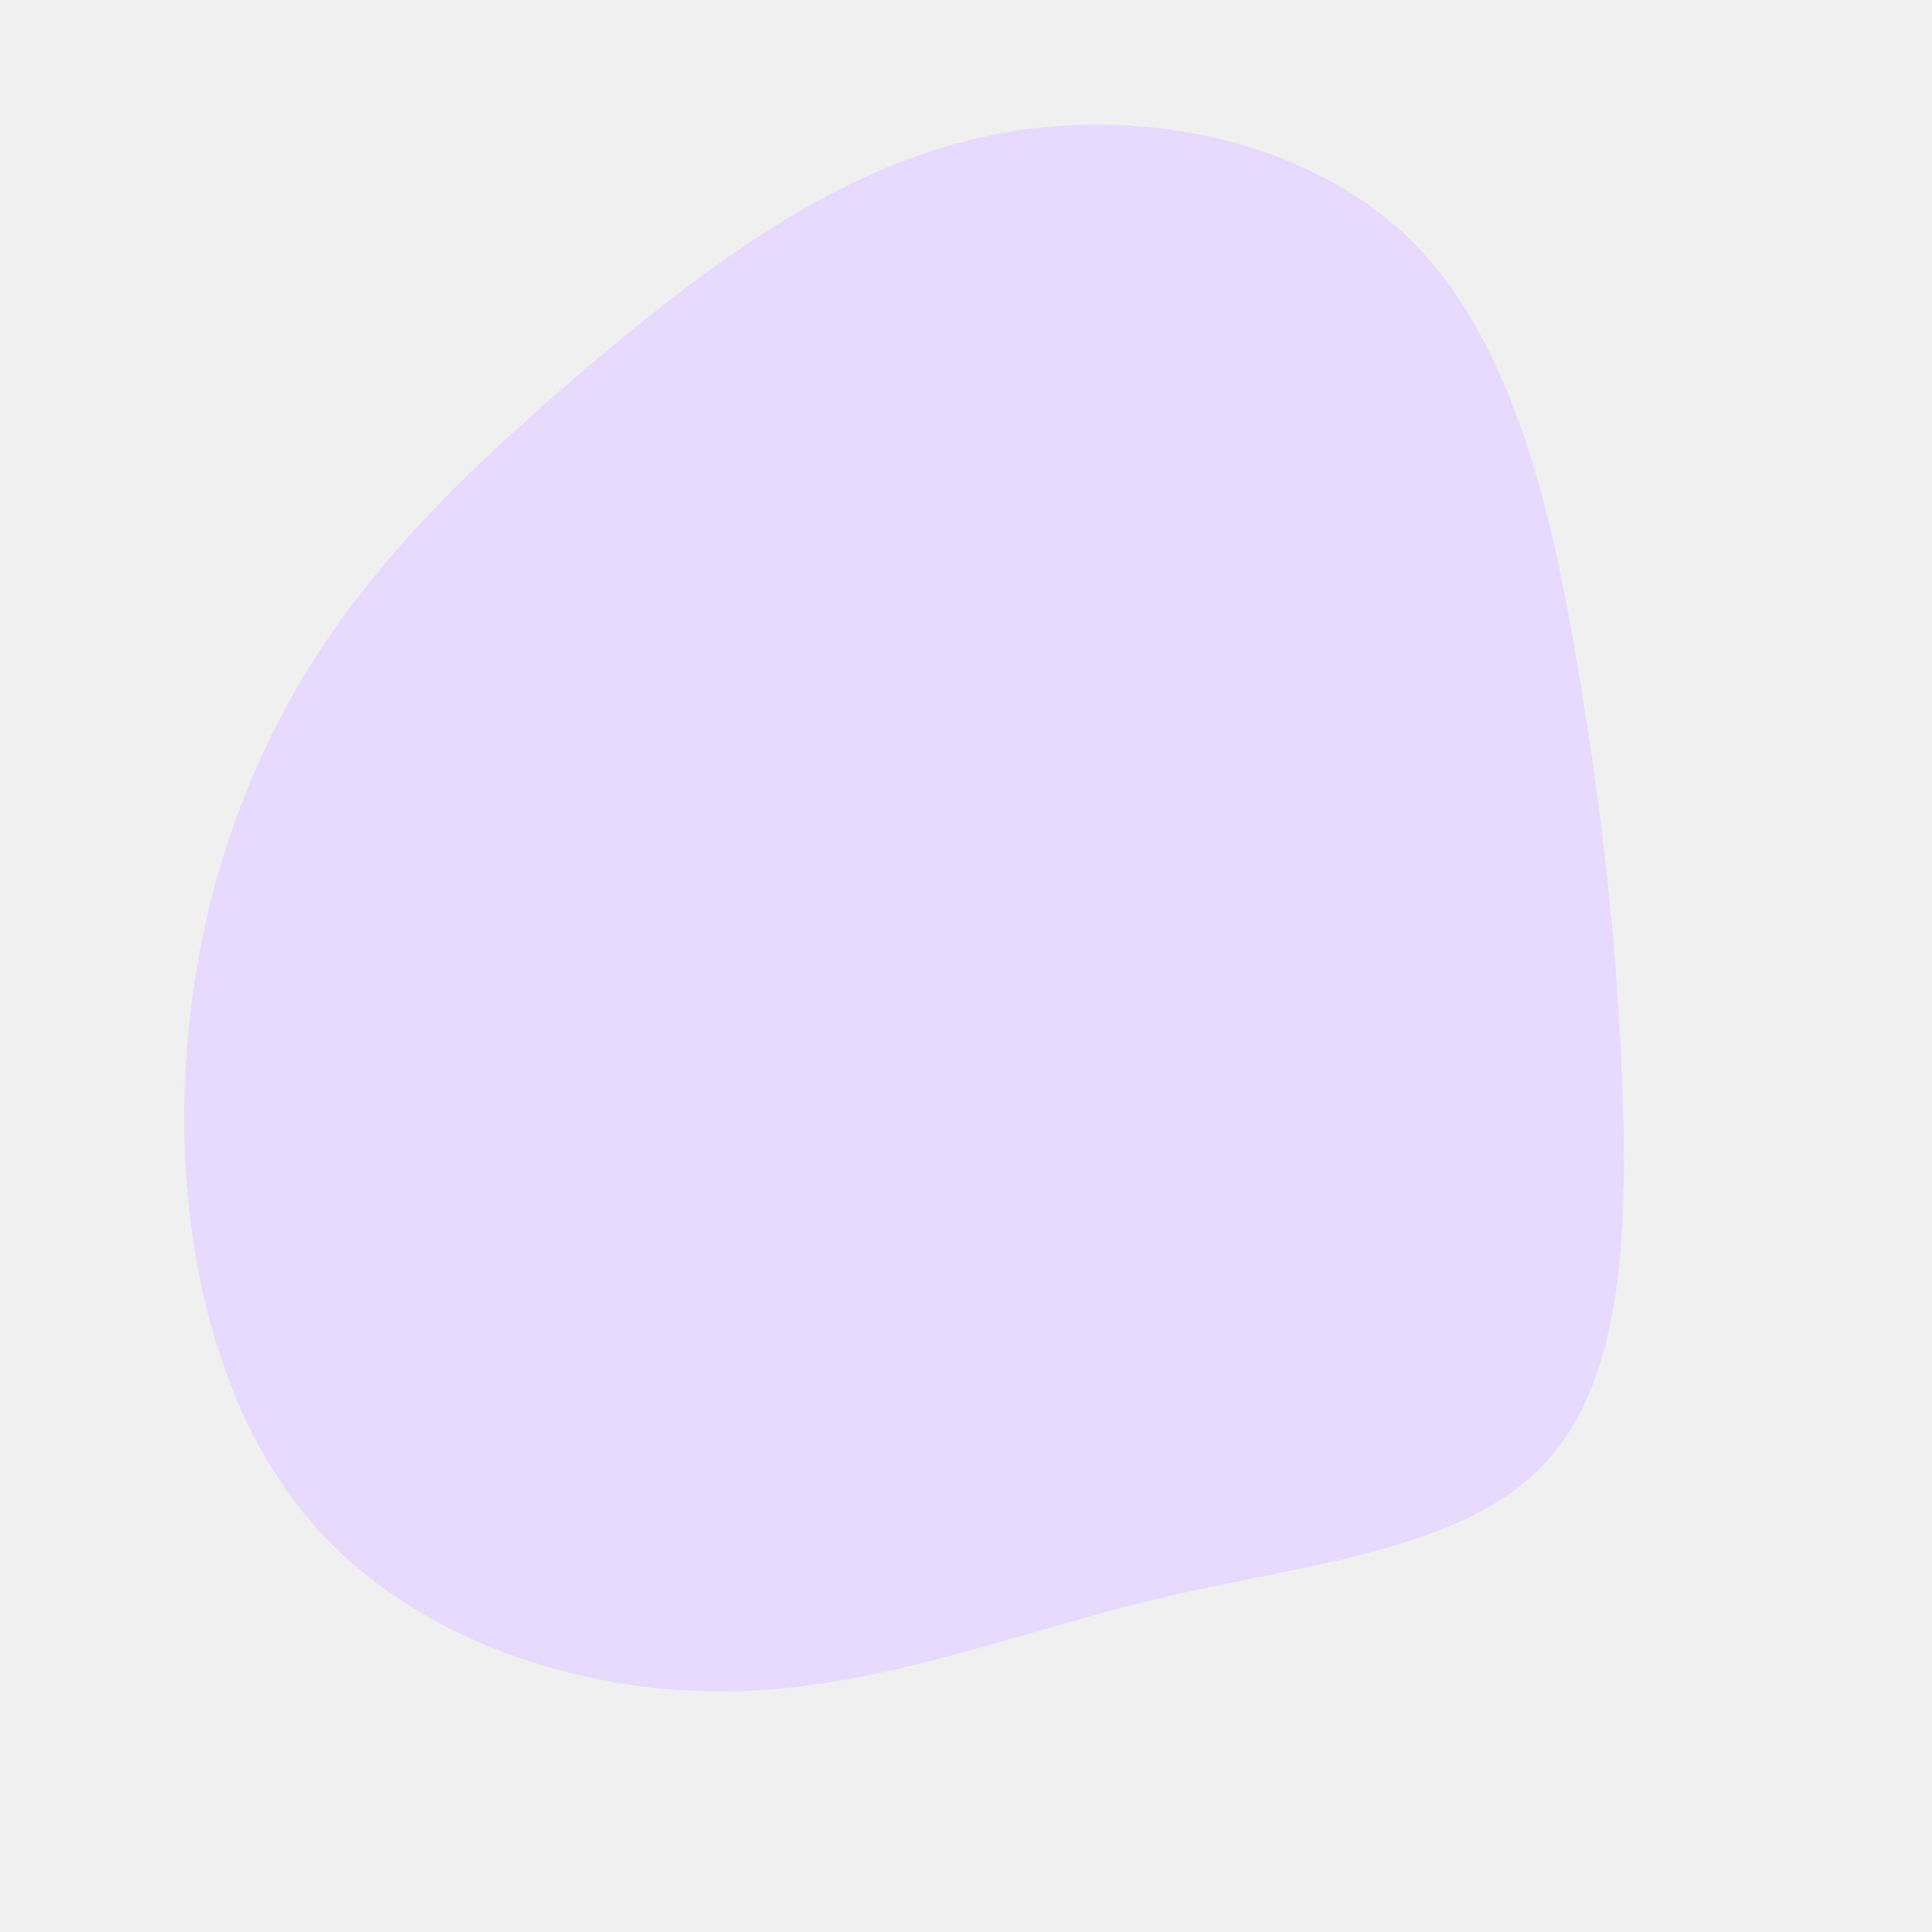
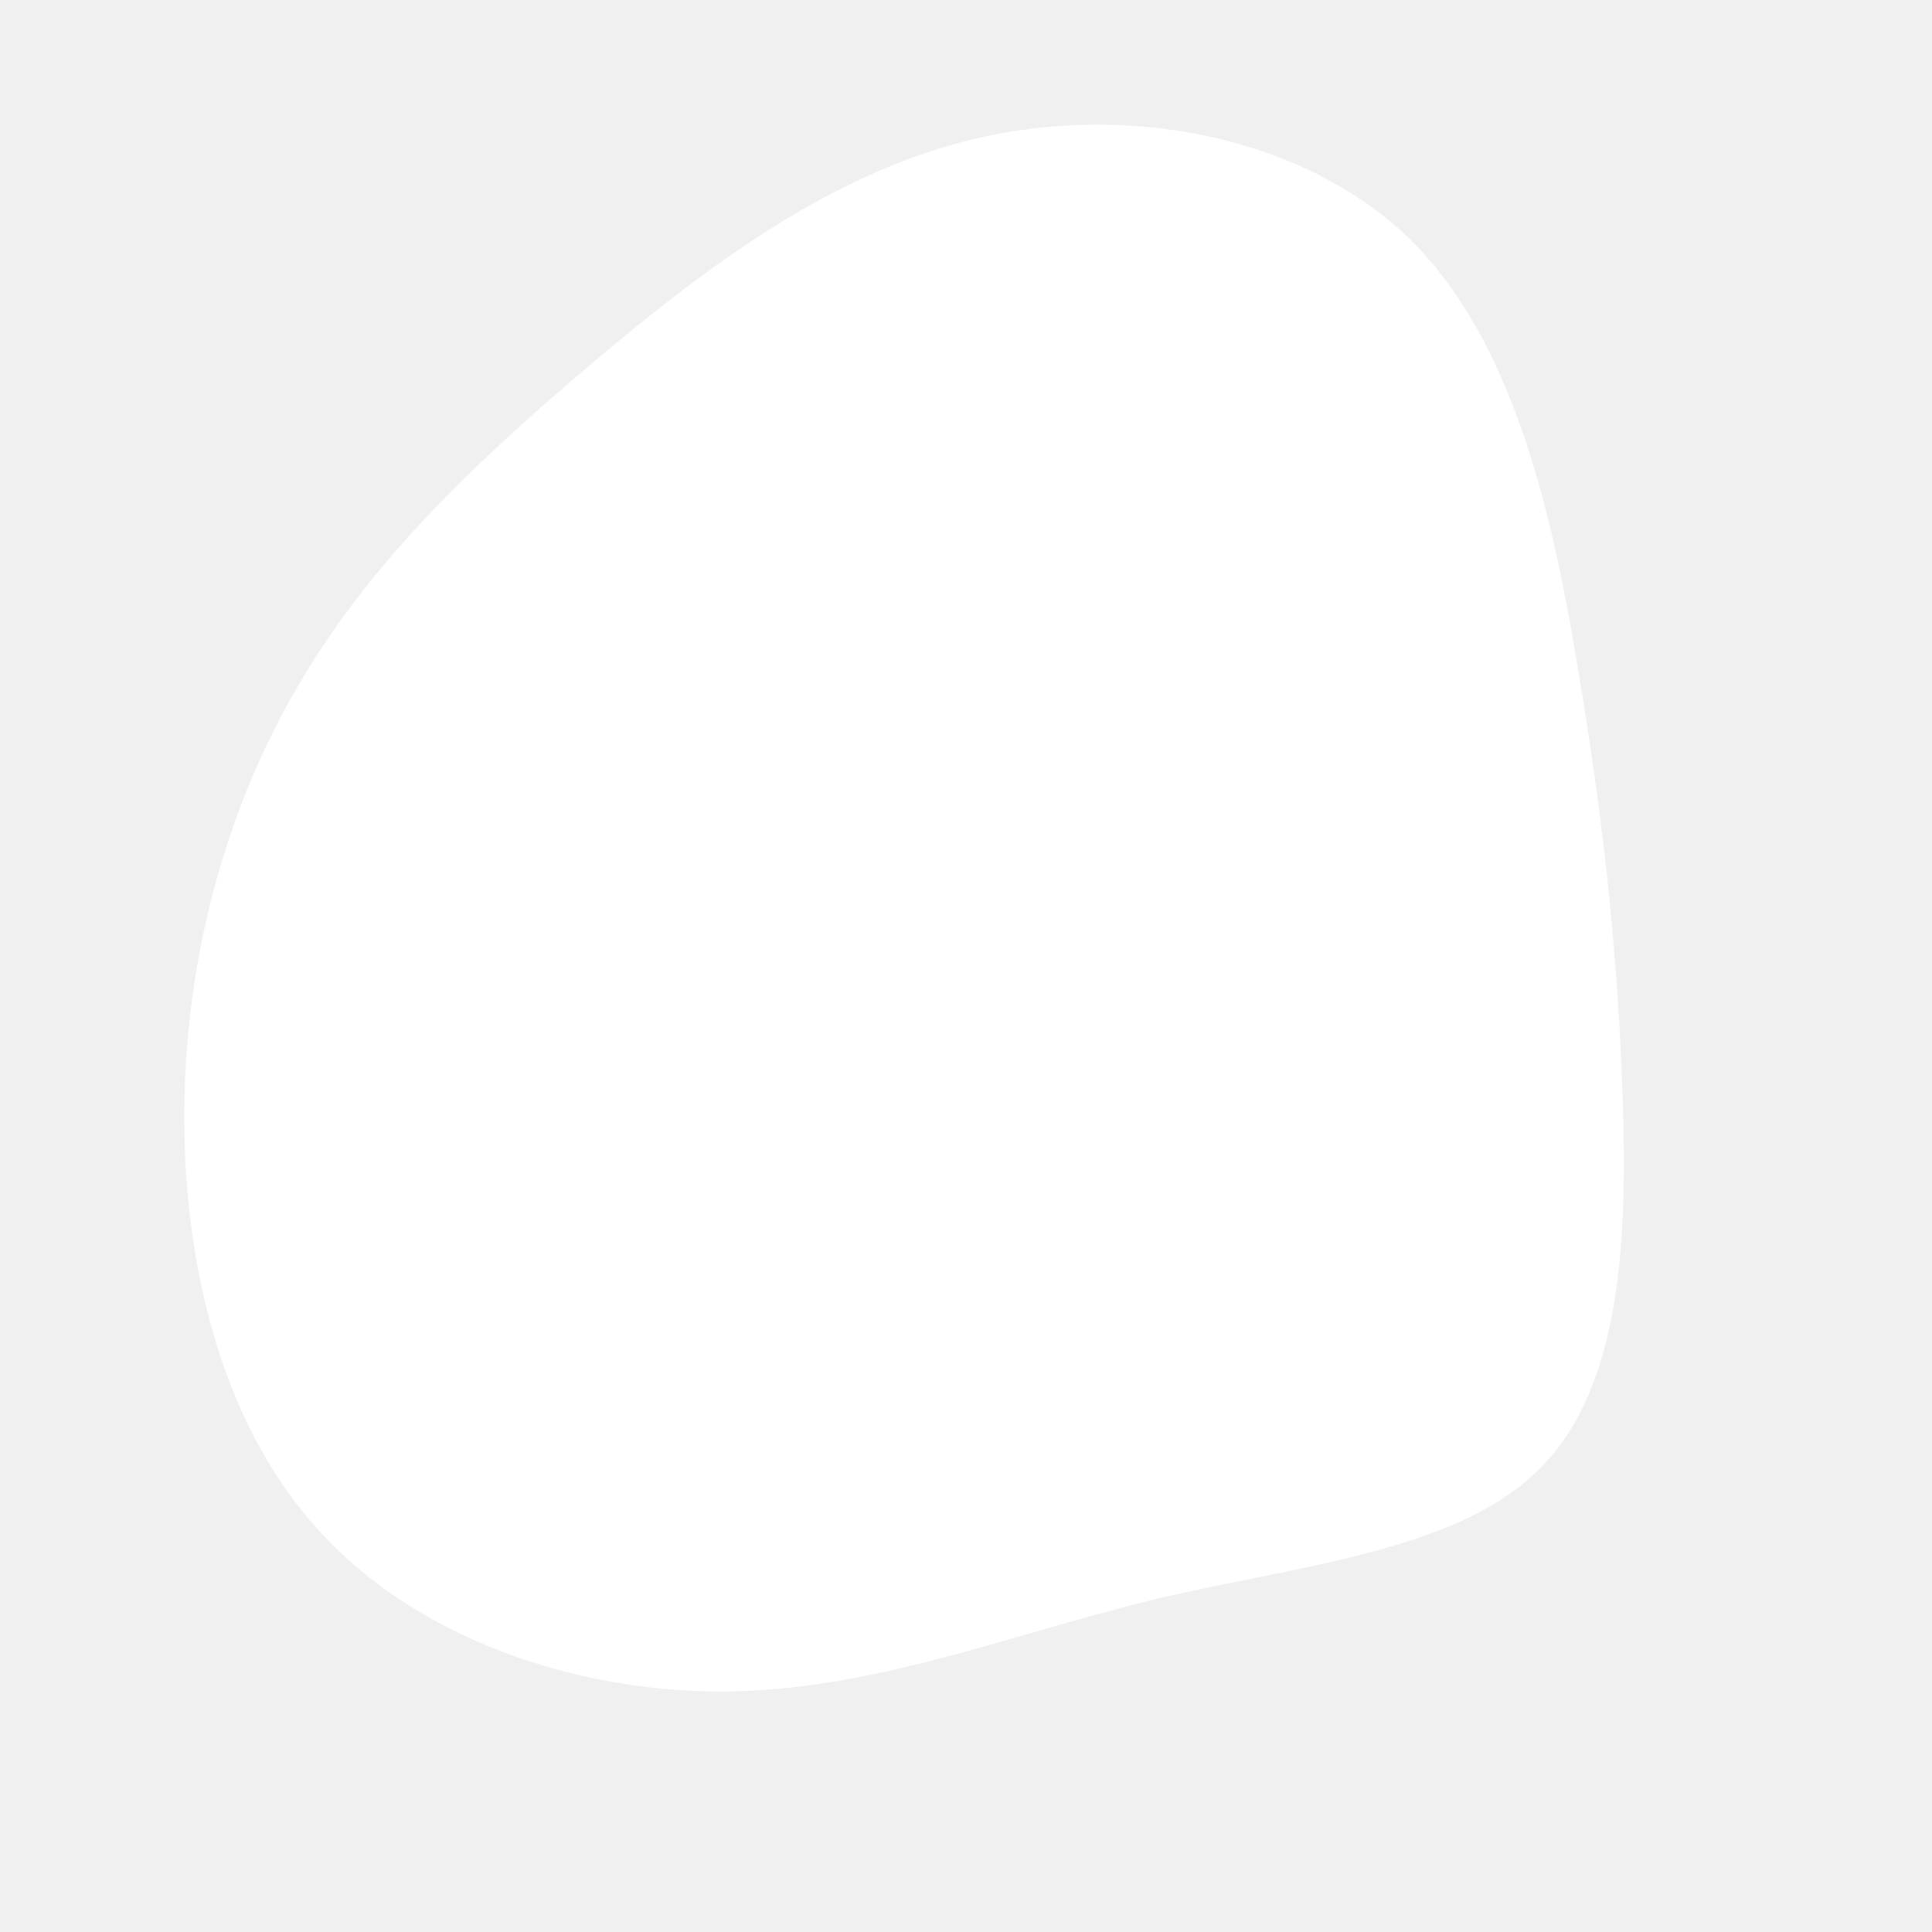
<svg xmlns="http://www.w3.org/2000/svg" viewBox="0 0 200 200">
-   <path fill="#E8DAFF" d="M46,-75.2C56.7,-64.6,60.6,-47,63.2,-31.7C65.8,-16.3,67.3,-3.2,67.9,11.5C68.5,26.3,68.3,42.6,59.9,51.5C51.6,60.5,35.1,61.9,19.8,65.5C4.5,69.2,-9.6,75,-25,75.1C-40.4,75.2,-57.1,69.6,-67.3,58.1C-77.5,46.7,-81.3,29.5,-80.9,13.4C-80.5,-2.7,-76,-17.7,-68.5,-30.1C-61,-42.5,-50.5,-52.4,-38.6,-62.5C-26.7,-72.5,-13.4,-82.6,2.1,-85.9C17.6,-89.2,35.2,-85.7,46,-75.2Z" transform="translate(100 100)" />
+   <path fill="#ffffff" d="M46,-75.2C56.7,-64.6,60.6,-47,63.2,-31.7C65.8,-16.3,67.3,-3.2,67.9,11.5C68.5,26.3,68.3,42.6,59.9,51.5C51.6,60.5,35.1,61.9,19.8,65.5C4.5,69.2,-9.6,75,-25,75.1C-40.4,75.2,-57.1,69.6,-67.3,58.1C-77.5,46.7,-81.3,29.5,-80.9,13.4C-80.5,-2.7,-76,-17.7,-68.5,-30.1C-61,-42.5,-50.5,-52.4,-38.6,-62.5C-26.7,-72.5,-13.4,-82.6,2.1,-85.9C17.6,-89.2,35.2,-85.7,46,-75.2Z" transform="translate(100 100)" />
</svg>
